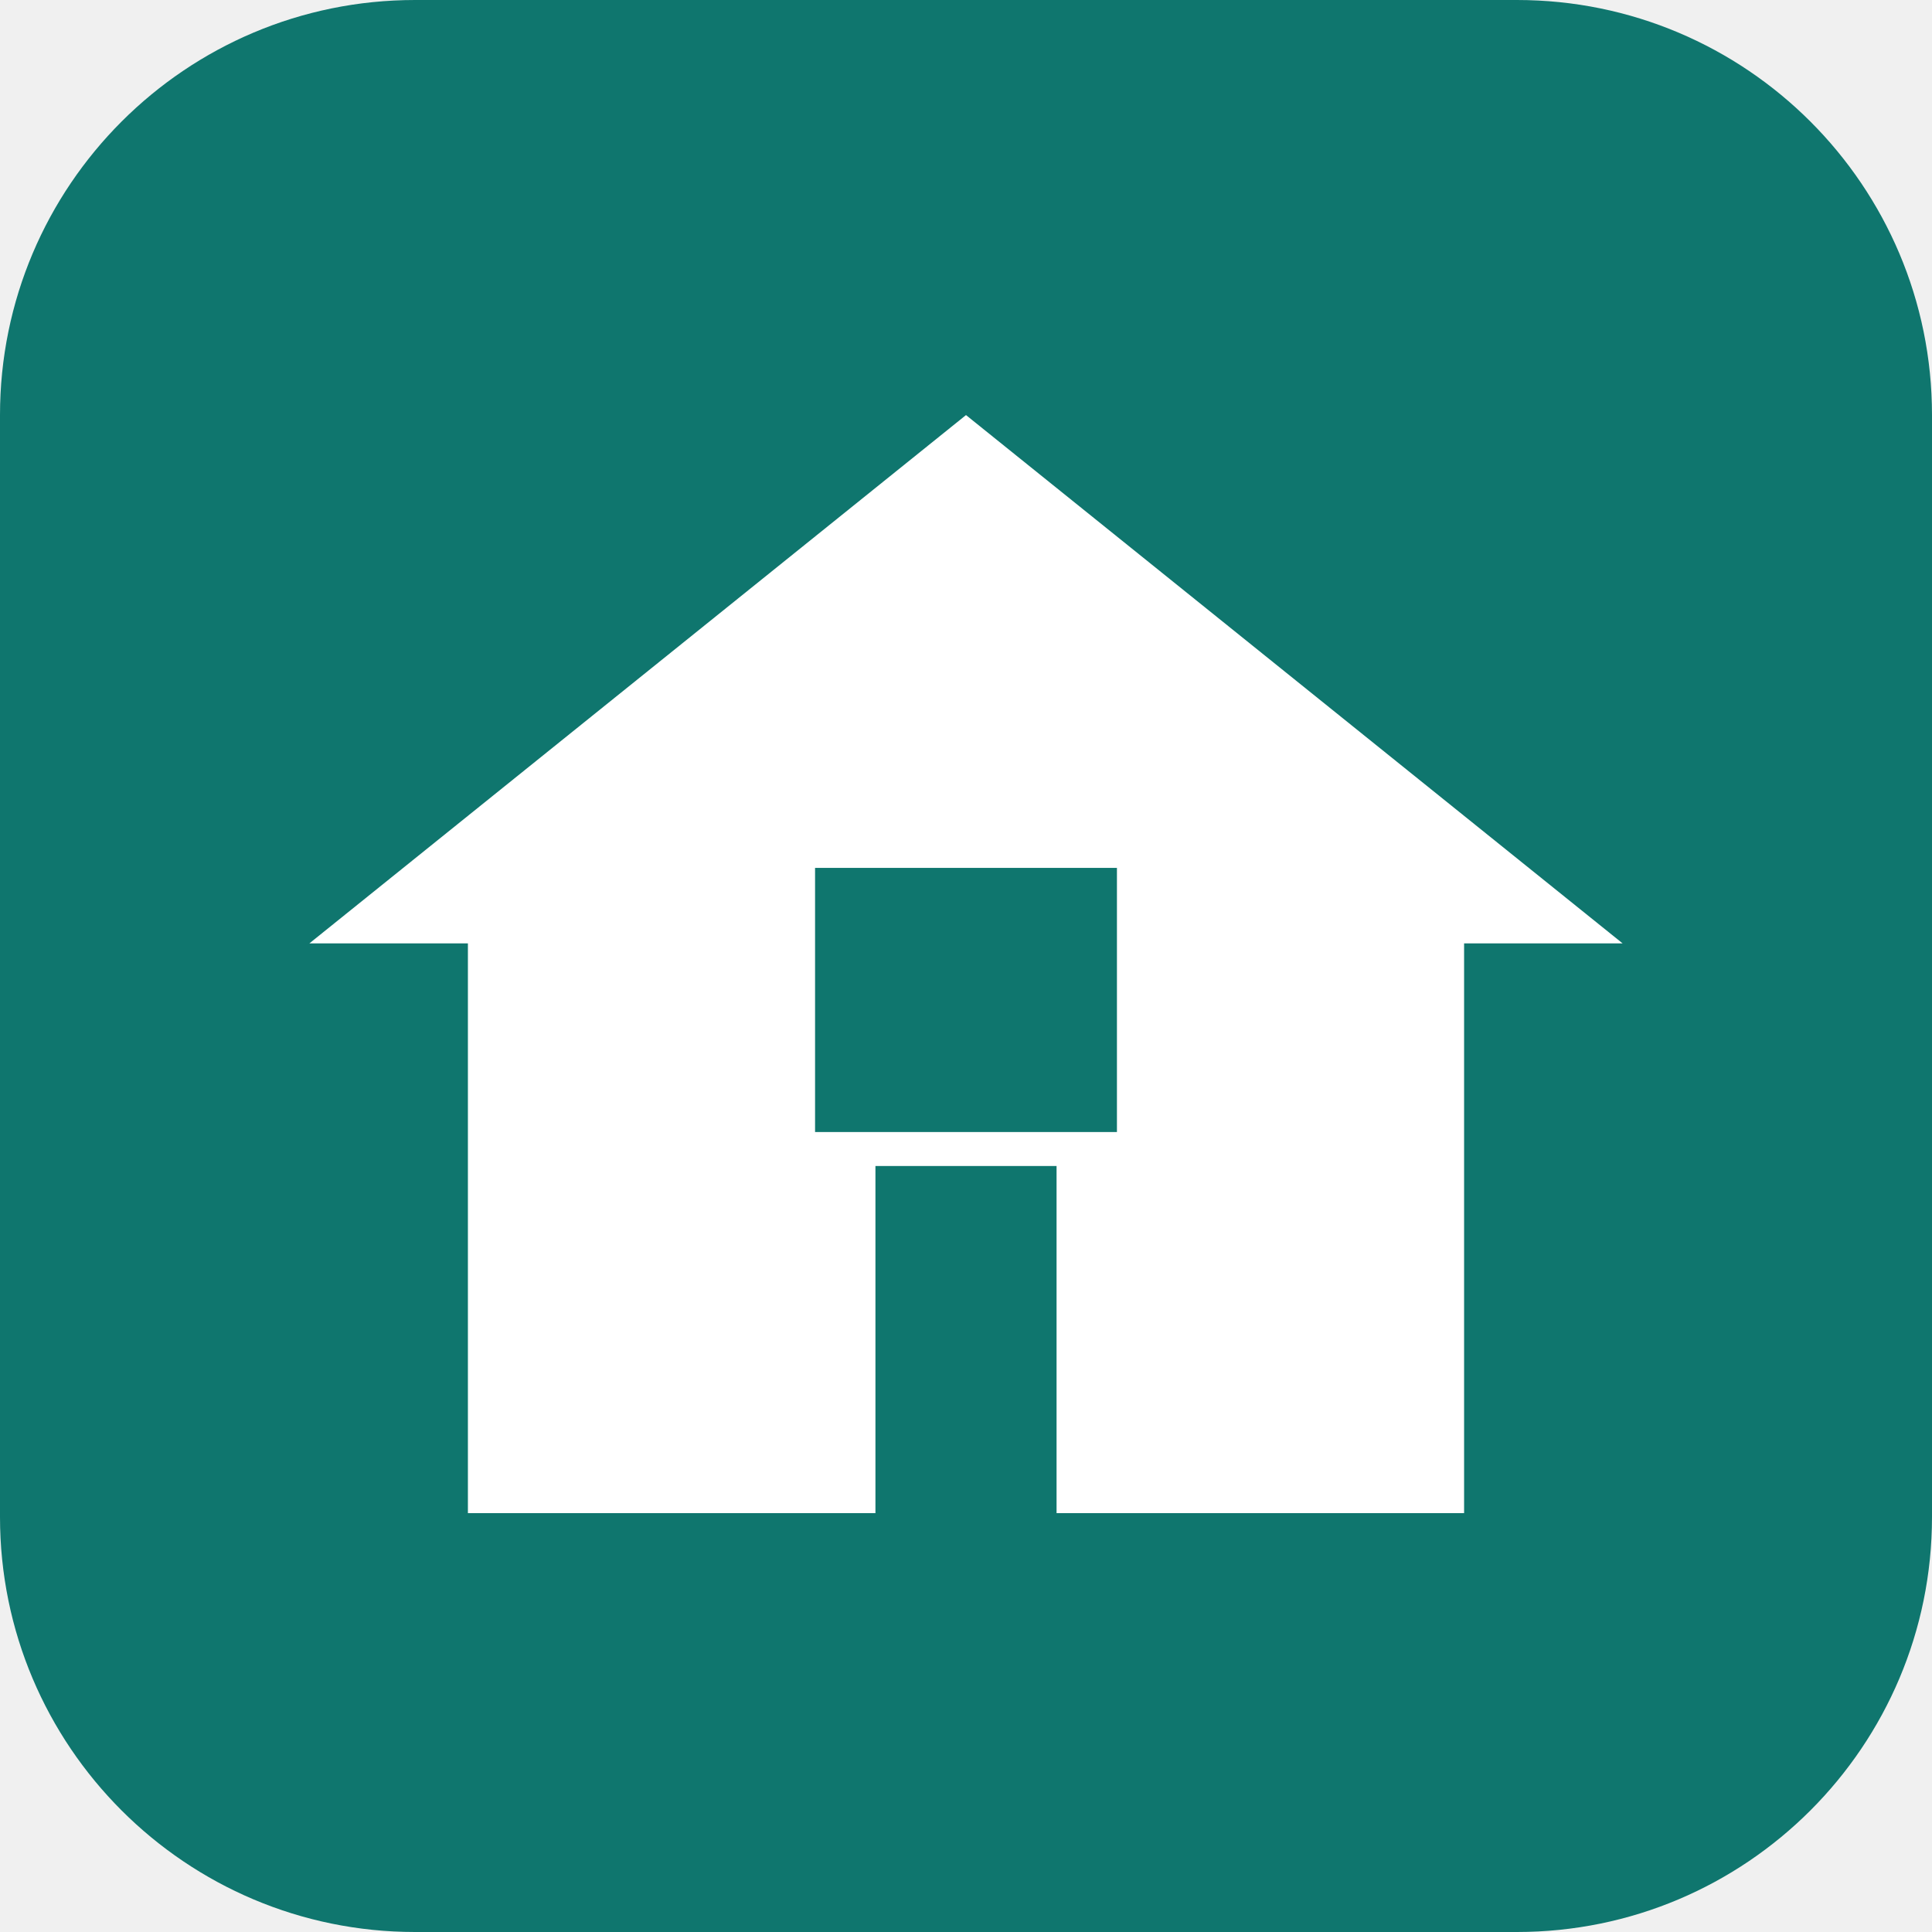
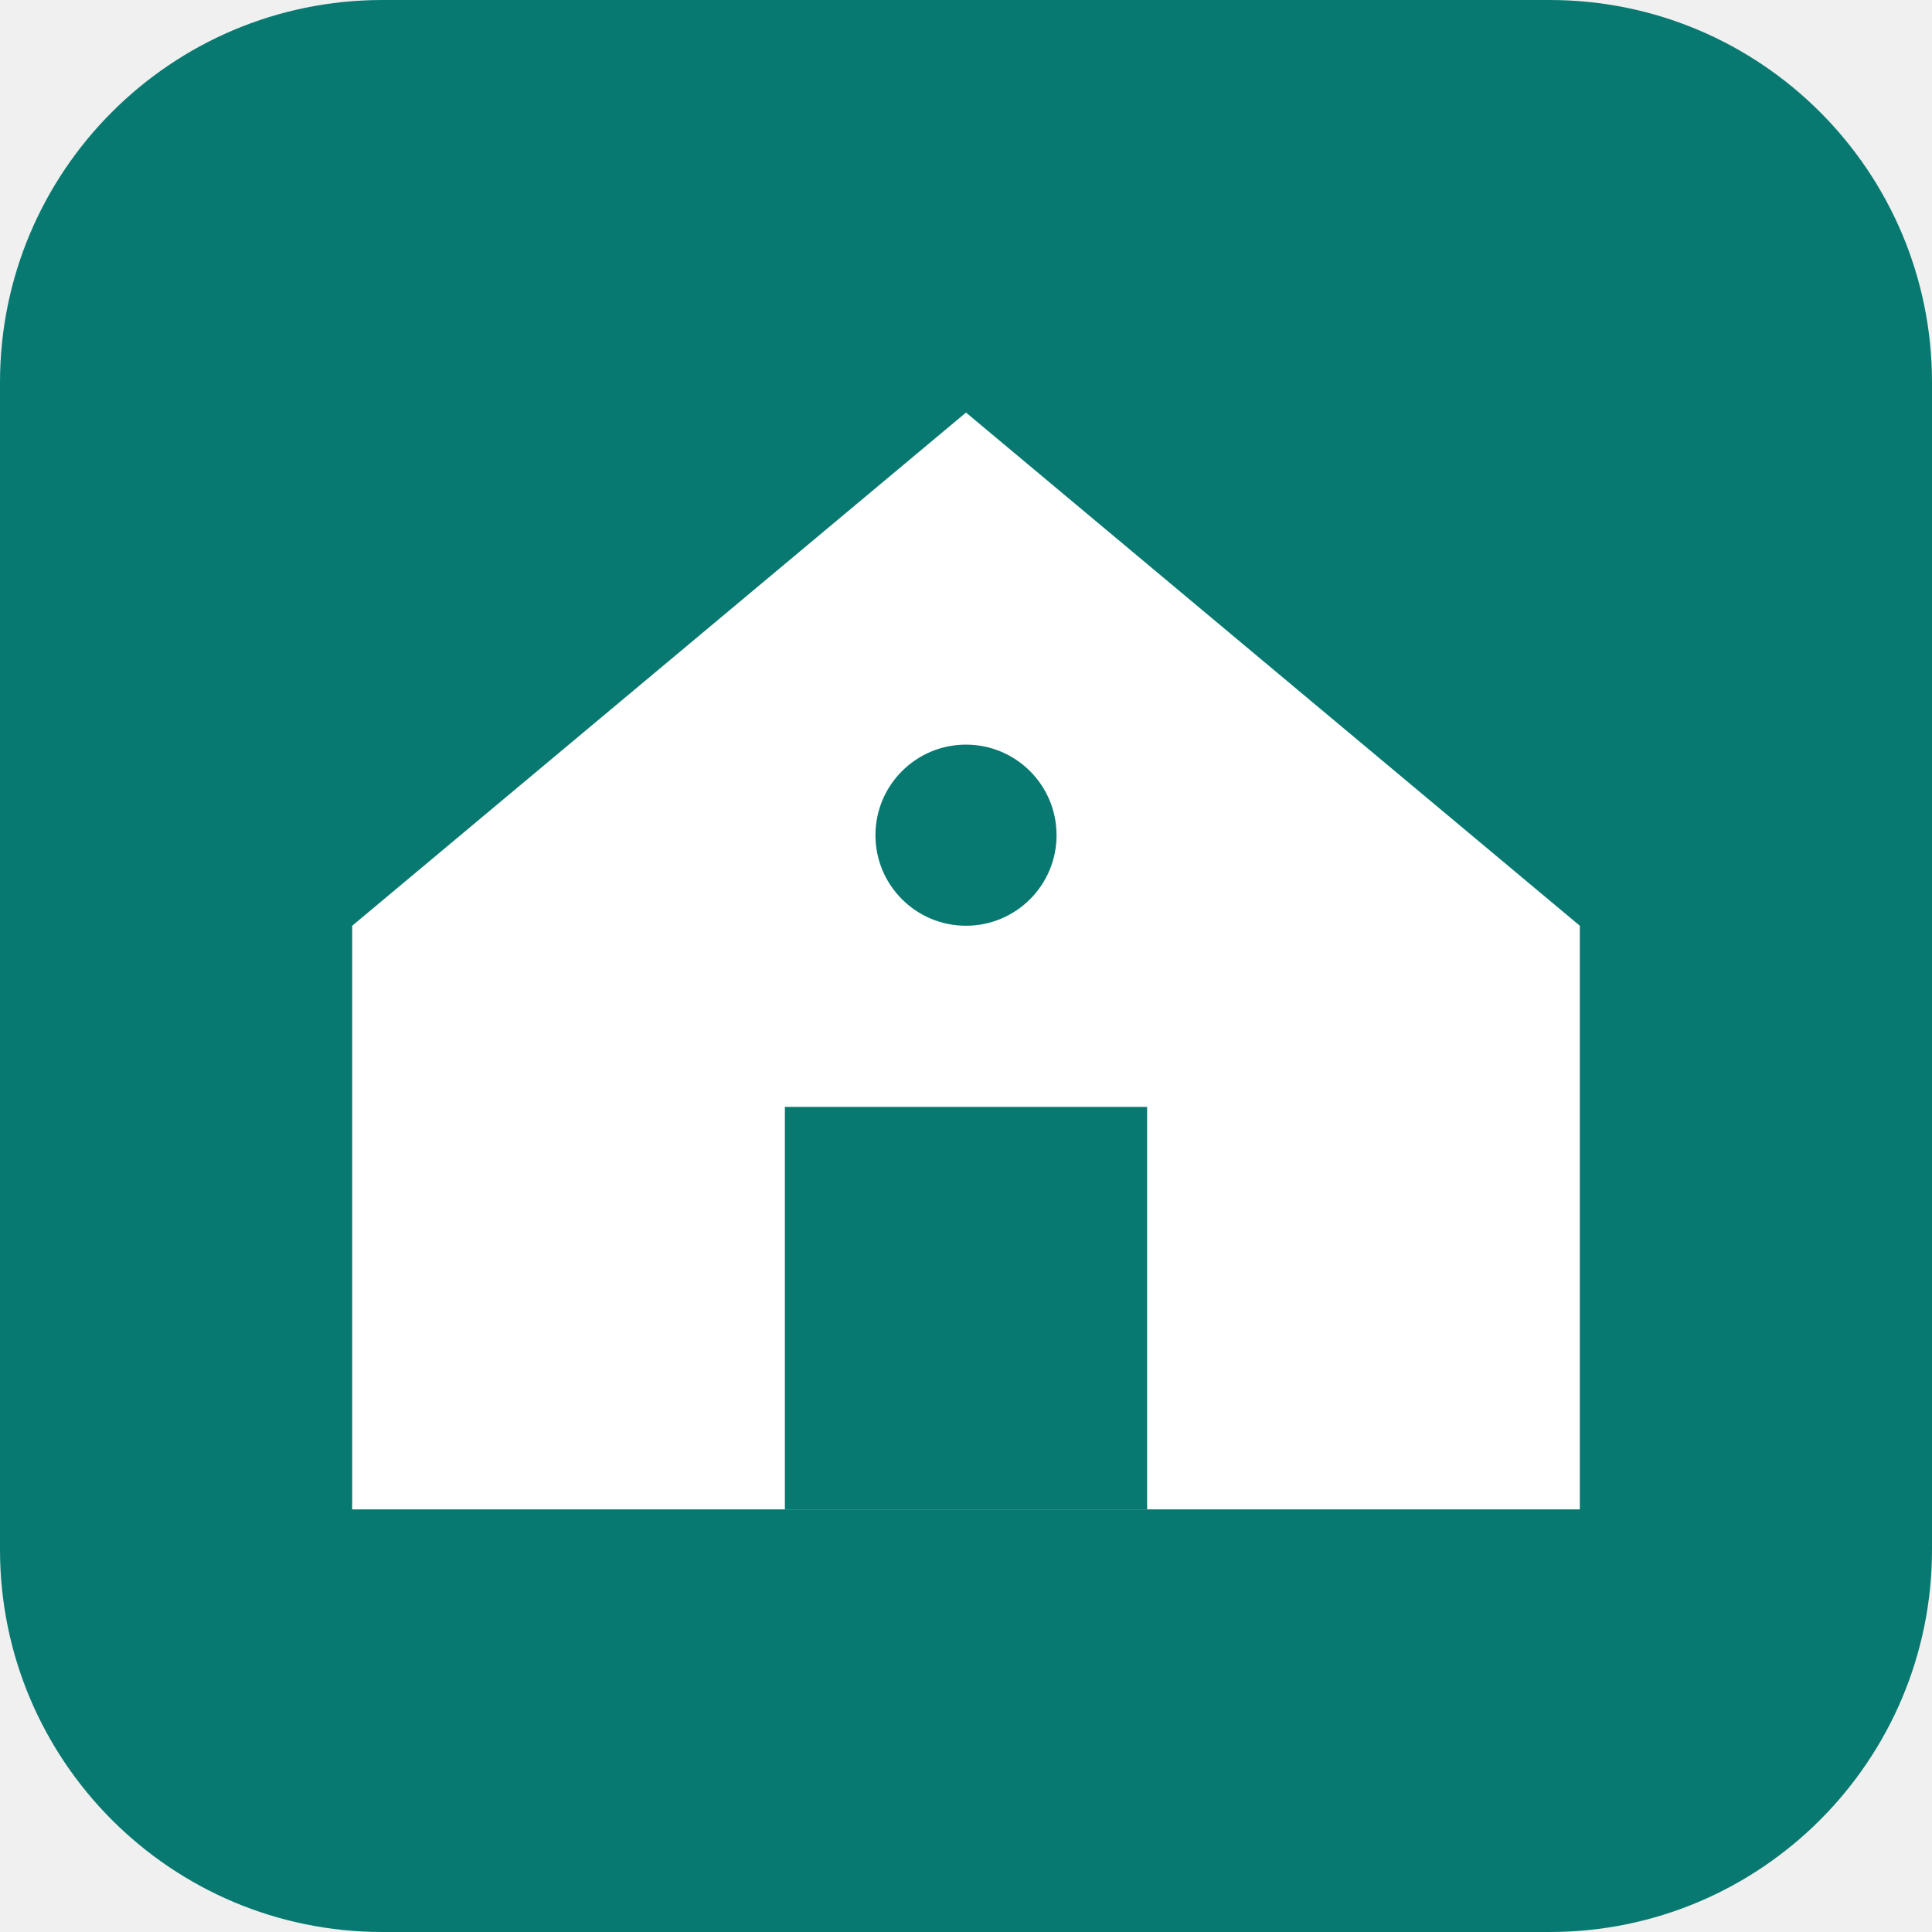
- <svg xmlns="http://www.w3.org/2000/svg" viewBox="0 0 512 512">
-   <rect width="512" height="512" rx="110" fill="#0f766e" />
-   <path d="M256 110 82 250h42v151h108v-92h48v92h108V250h42L256 110z" fill="white" />
-   <path d="M216 300h80v-70h-80z" fill="#0f766e" />
+ <svg xmlns="http://www.w3.org/2000/svg" viewBox="0 0 192 192">
+   <rect width="192" height="192" rx="38" fill="#087970" />
+   <path d="M35 92 96 41l61 51v58H35z" fill="white" />
+   <path d="M78 150v-40h36v40" fill="#087970" />
+   <circle cx="96" cy="83" r="9" fill="#087970" />
</svg>
